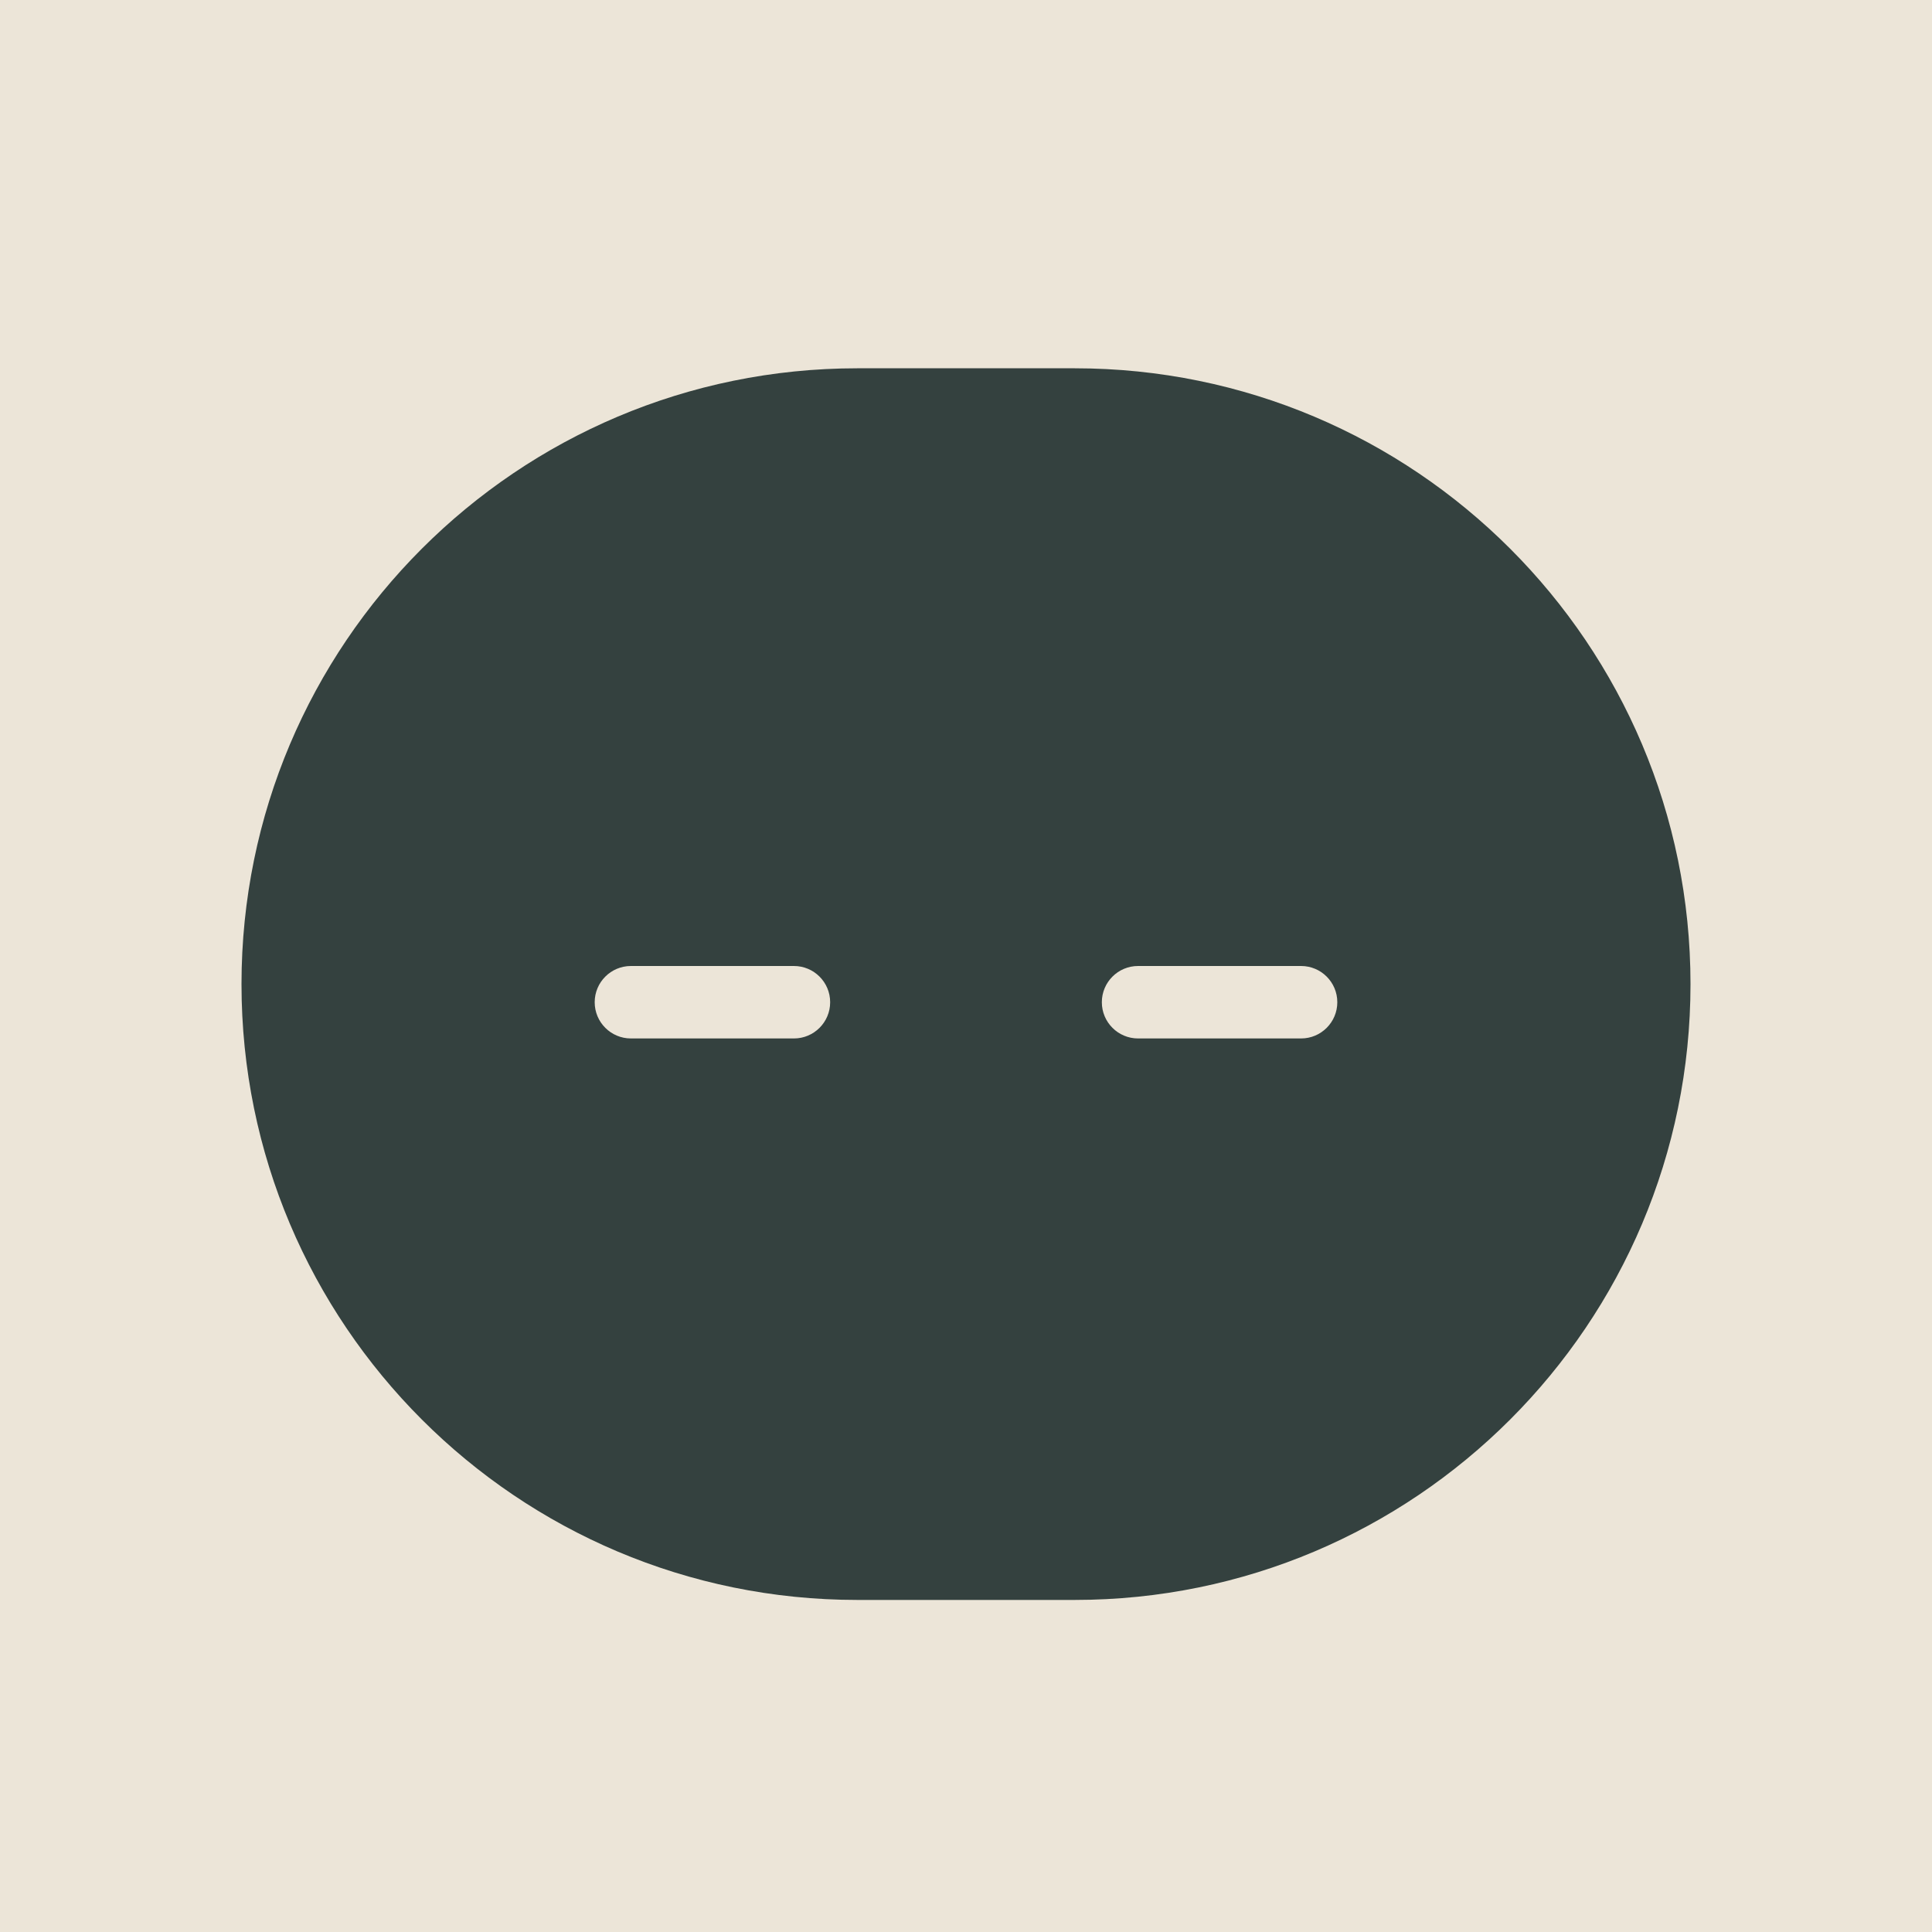
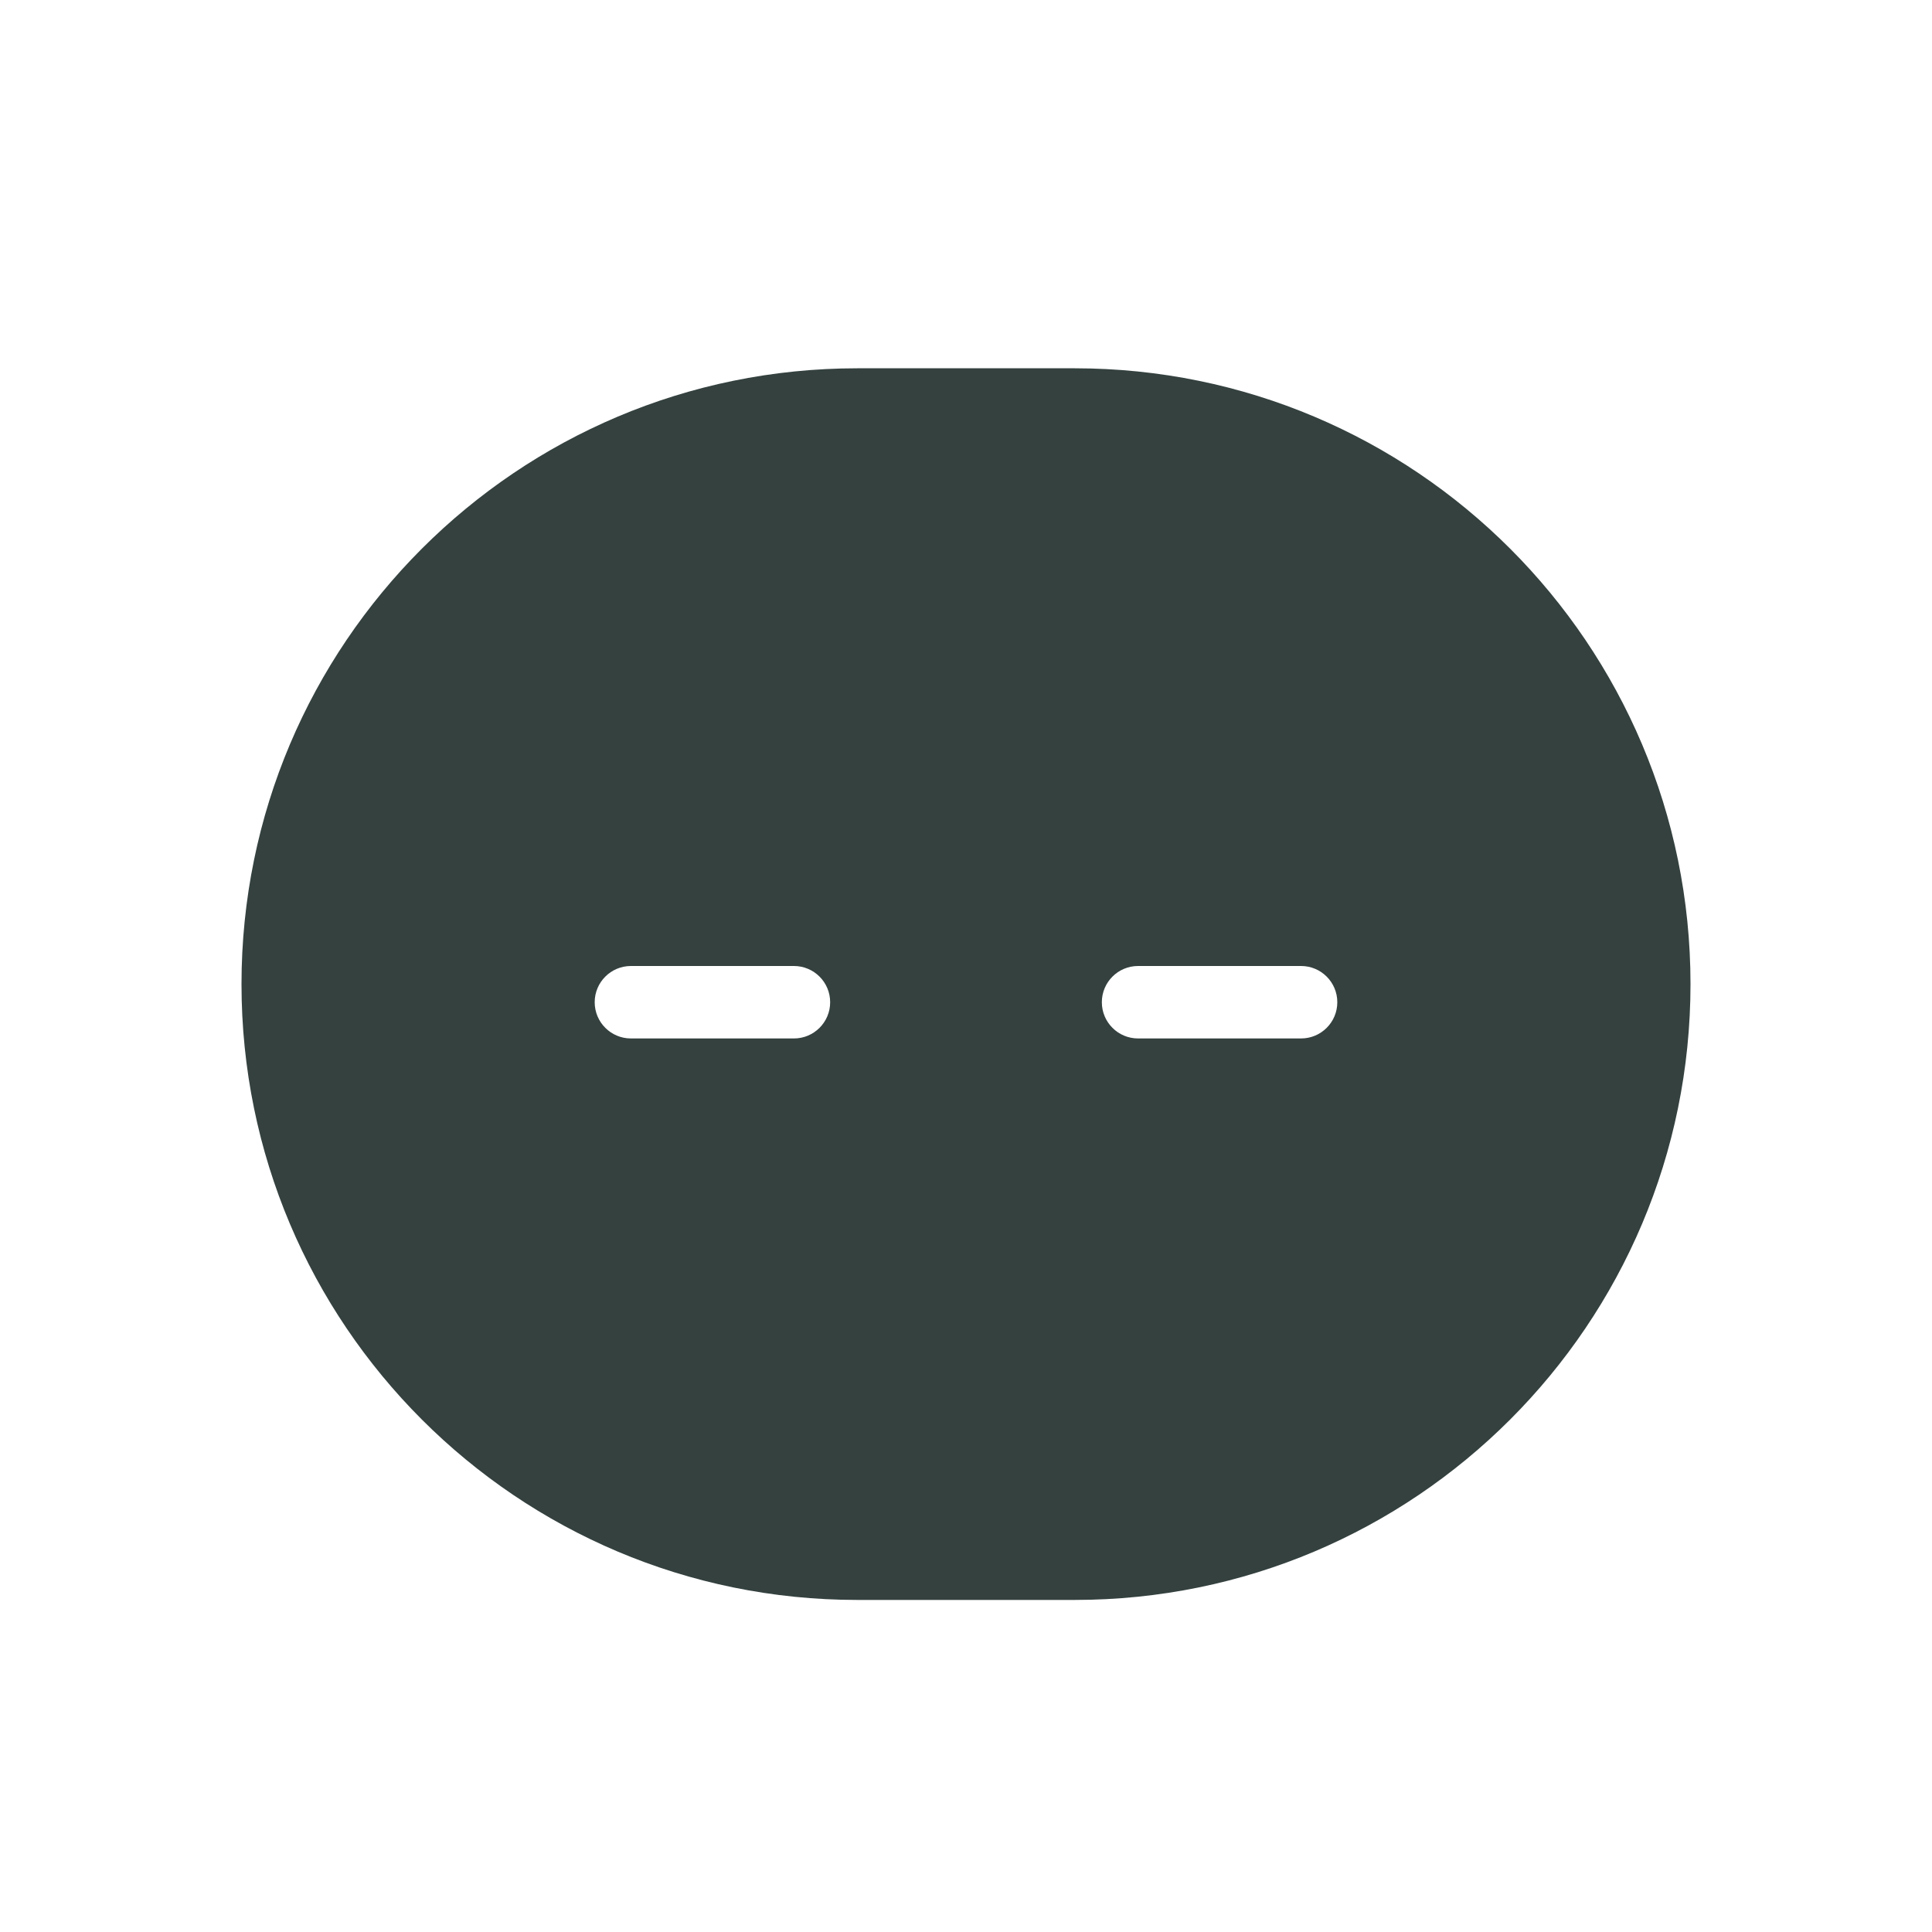
<svg xmlns="http://www.w3.org/2000/svg" viewBox="0 0 256 256">
-   <rect width="256" height="256" fill="#ECE5D8" />
  <path fill="#34413F" fill-rule="evenodd" transform="translate(128 128) scale(1.2) translate(-128 -128)" d="M116 62H140A68 68 0 0 1 140 198H116A68 68 0 0 1 116 62ZM91.0 128.0H109.0A4.0 4.0 0 0 1 109.0 136.0H91.0A4.0 4.0 0 0 1 91.0 128.0ZM147.0 128.0H165.0A4.0 4.0 0 0 1 165.0 136.0H147.0A4.0 4.0 0 0 1 147.0 128.0Z" />
</svg>
